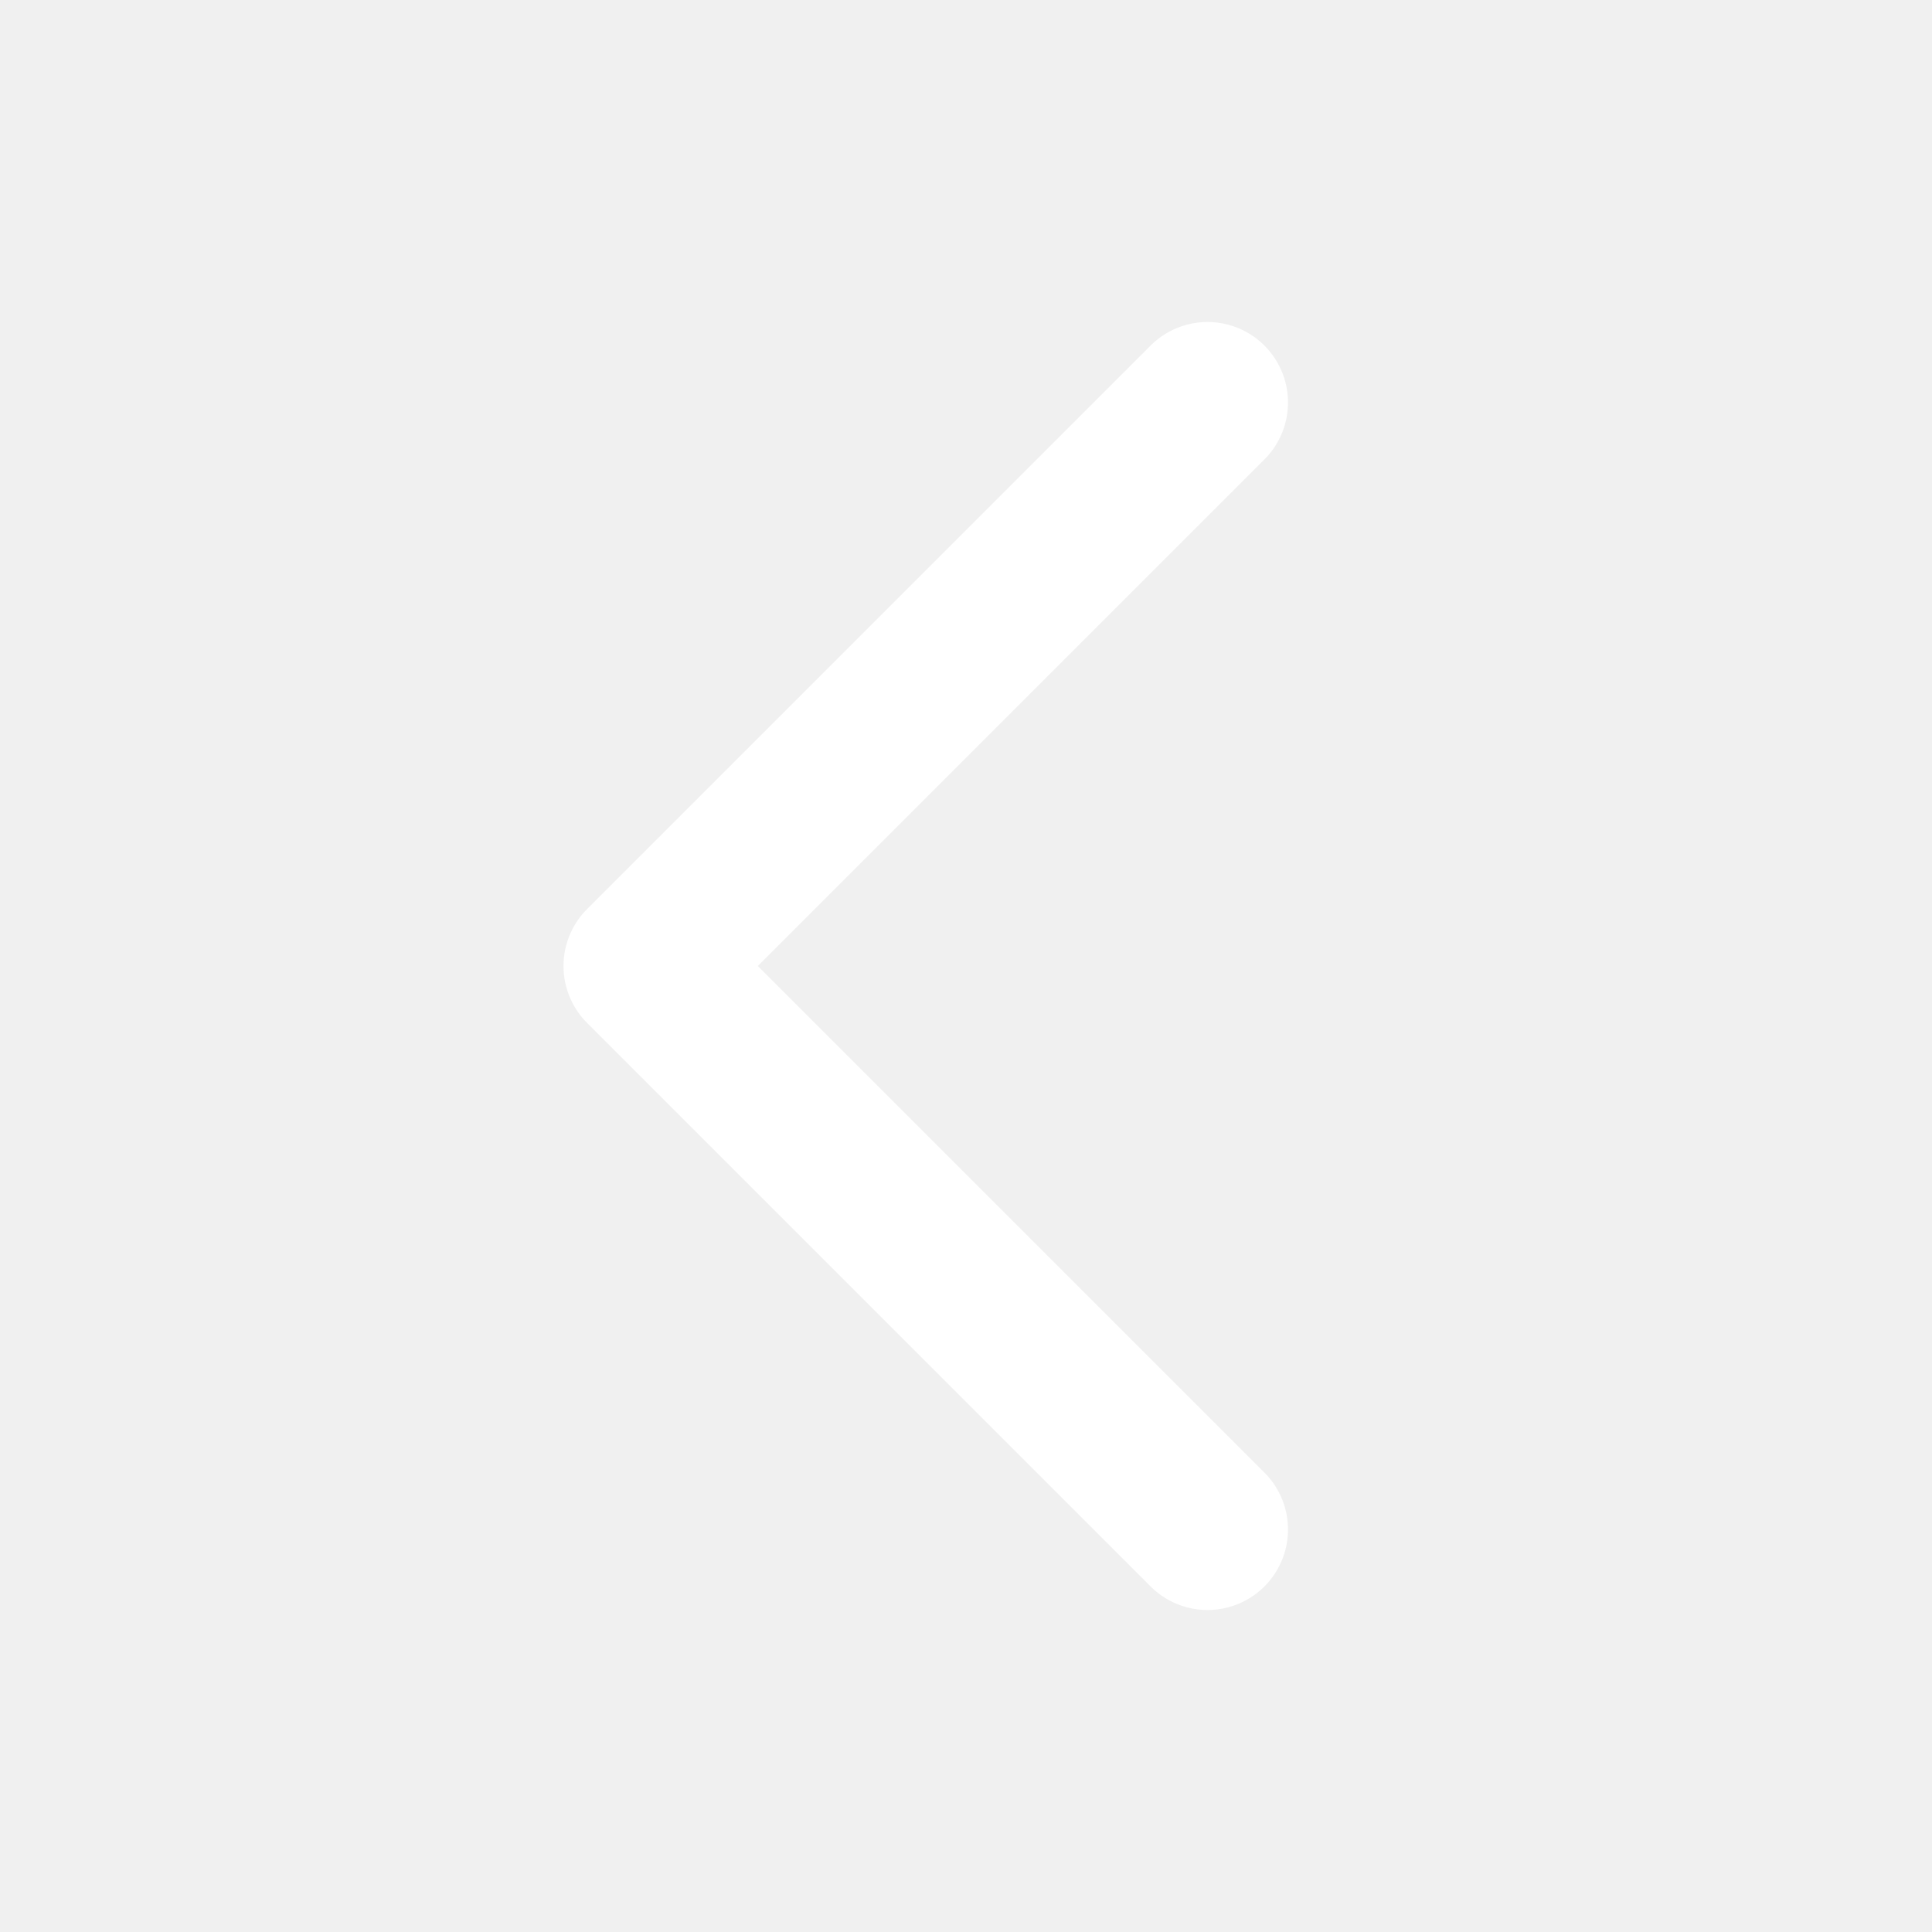
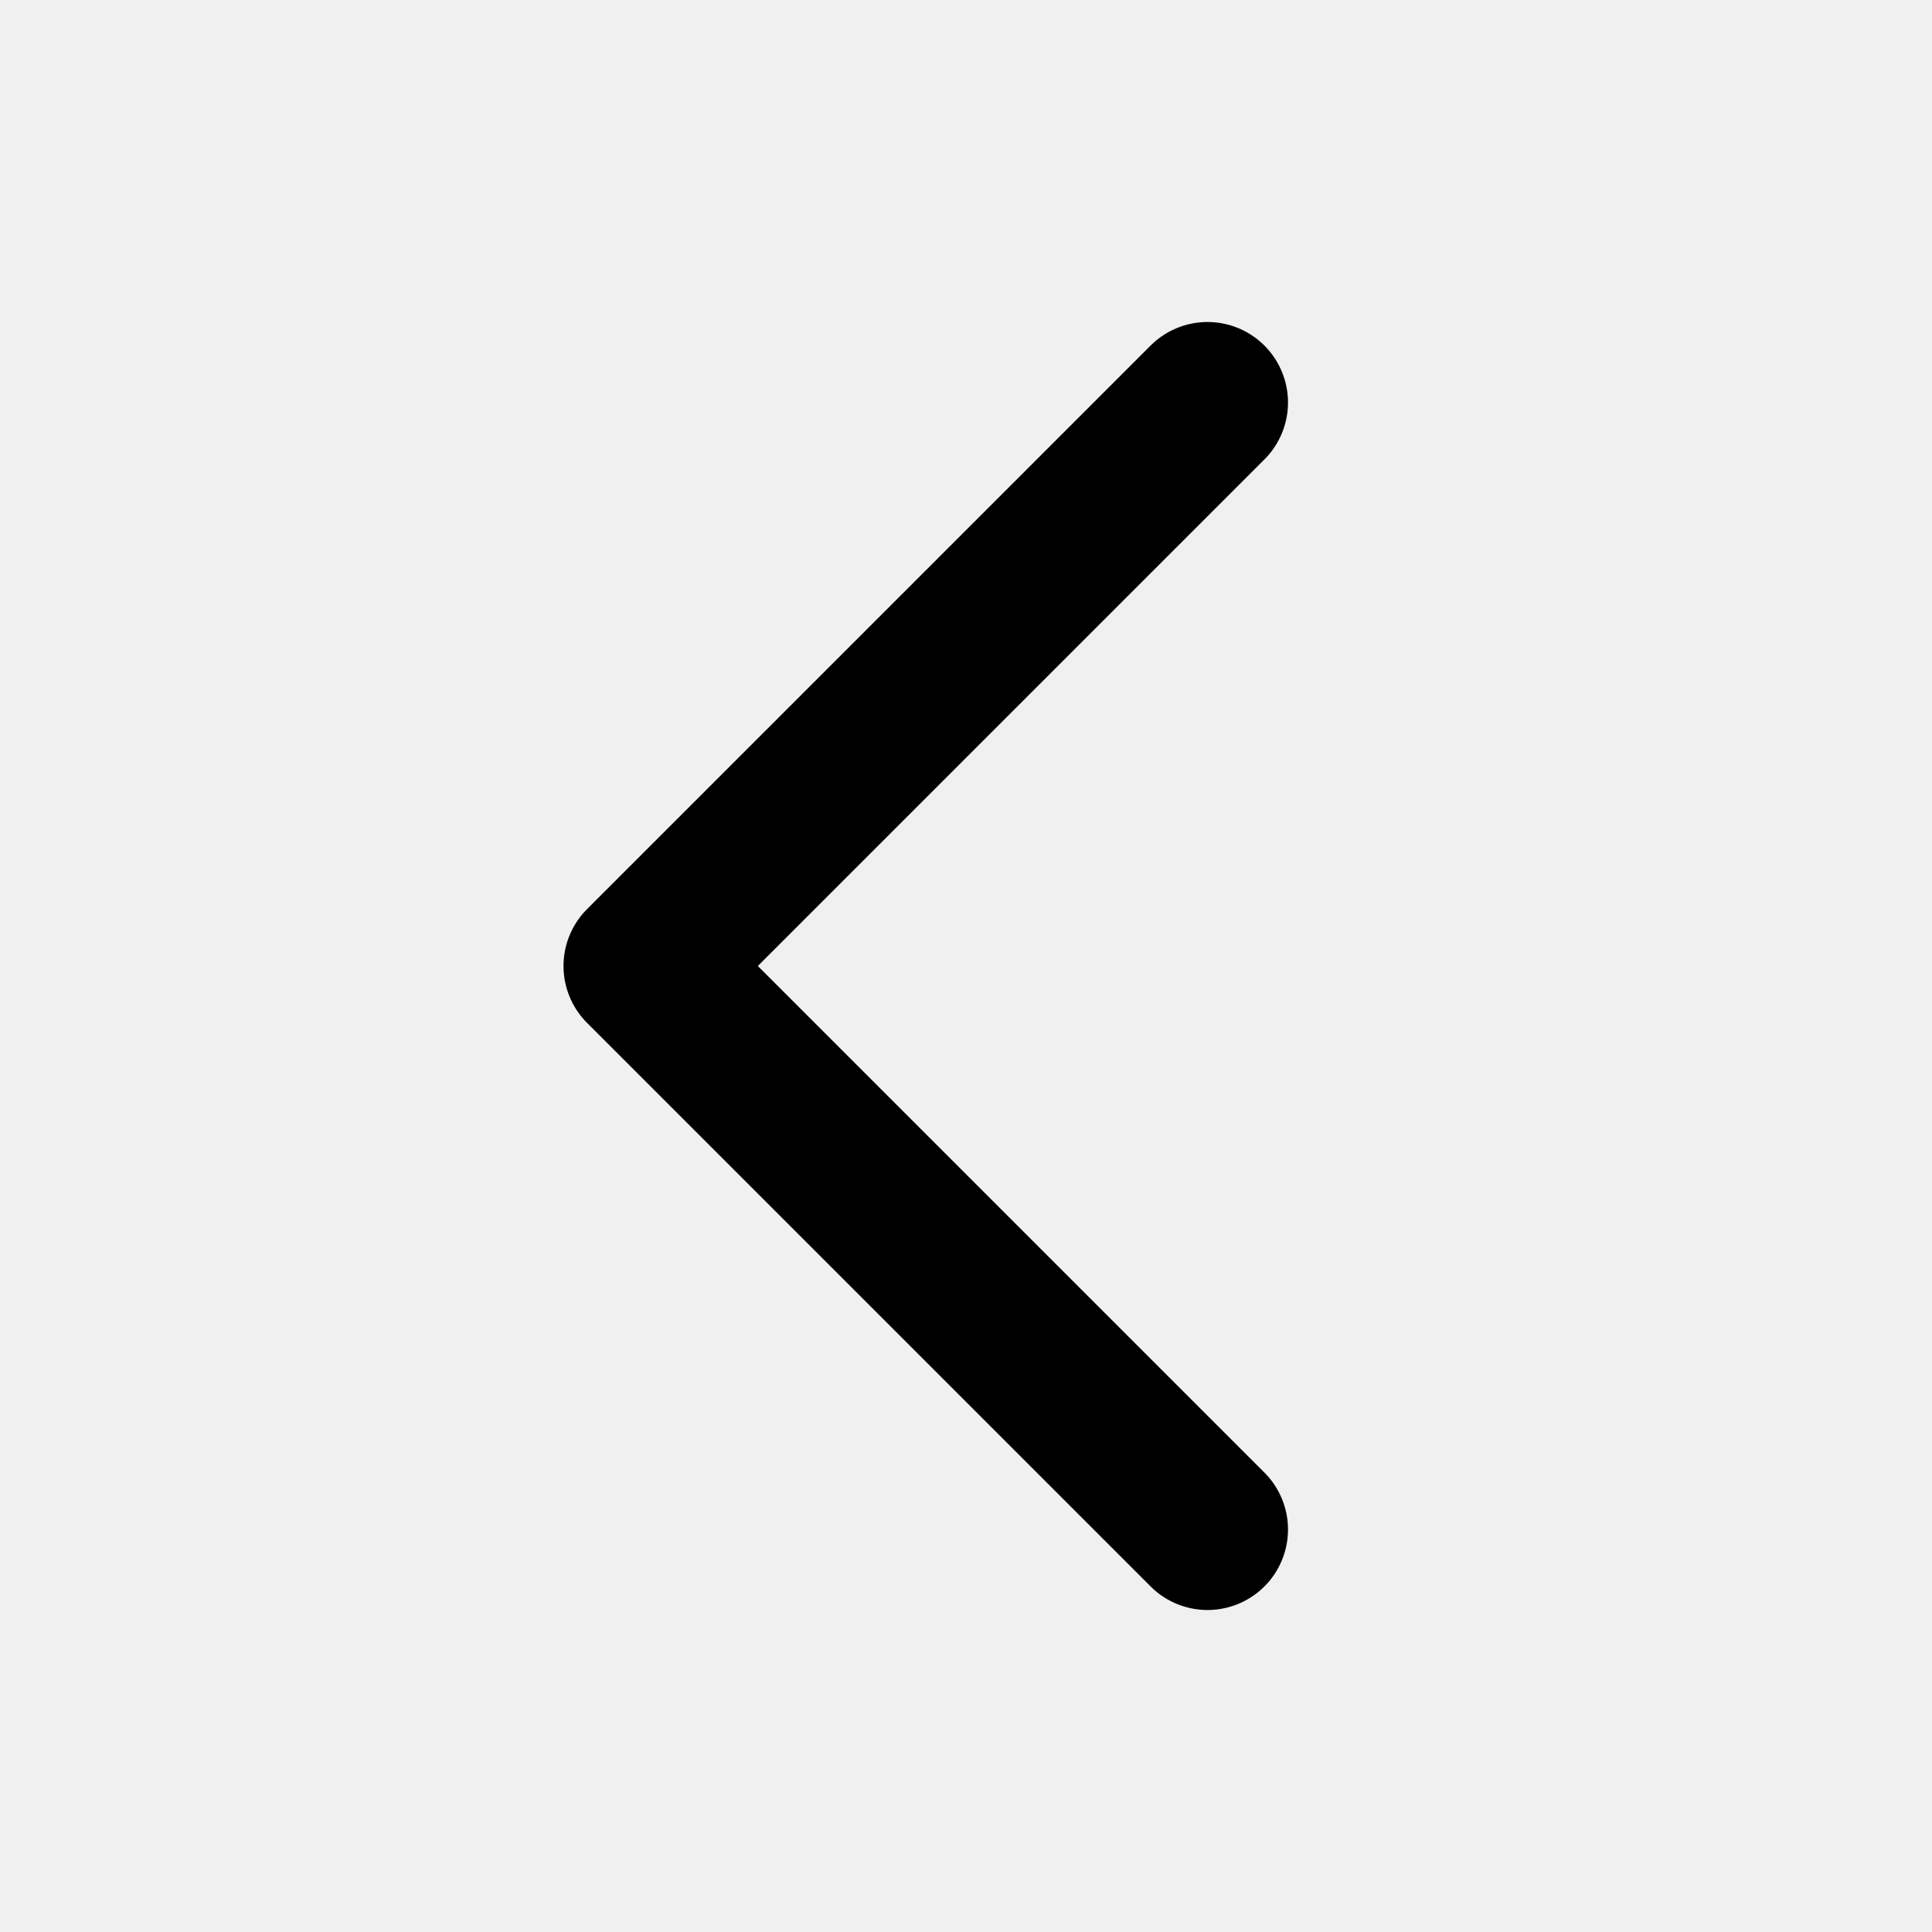
<svg xmlns="http://www.w3.org/2000/svg" width="24" height="24" viewBox="0 0 24 24" fill="none">
-   <path d="M15 19L8 12L15 5" stroke="white" stroke-width="2" stroke-linecap="round" stroke-linejoin="round" />
+   <path d="M15 19L8 12L15 5" stroke="black" stroke-width="2" stroke-linecap="round" stroke-linejoin="round" />
</svg>
